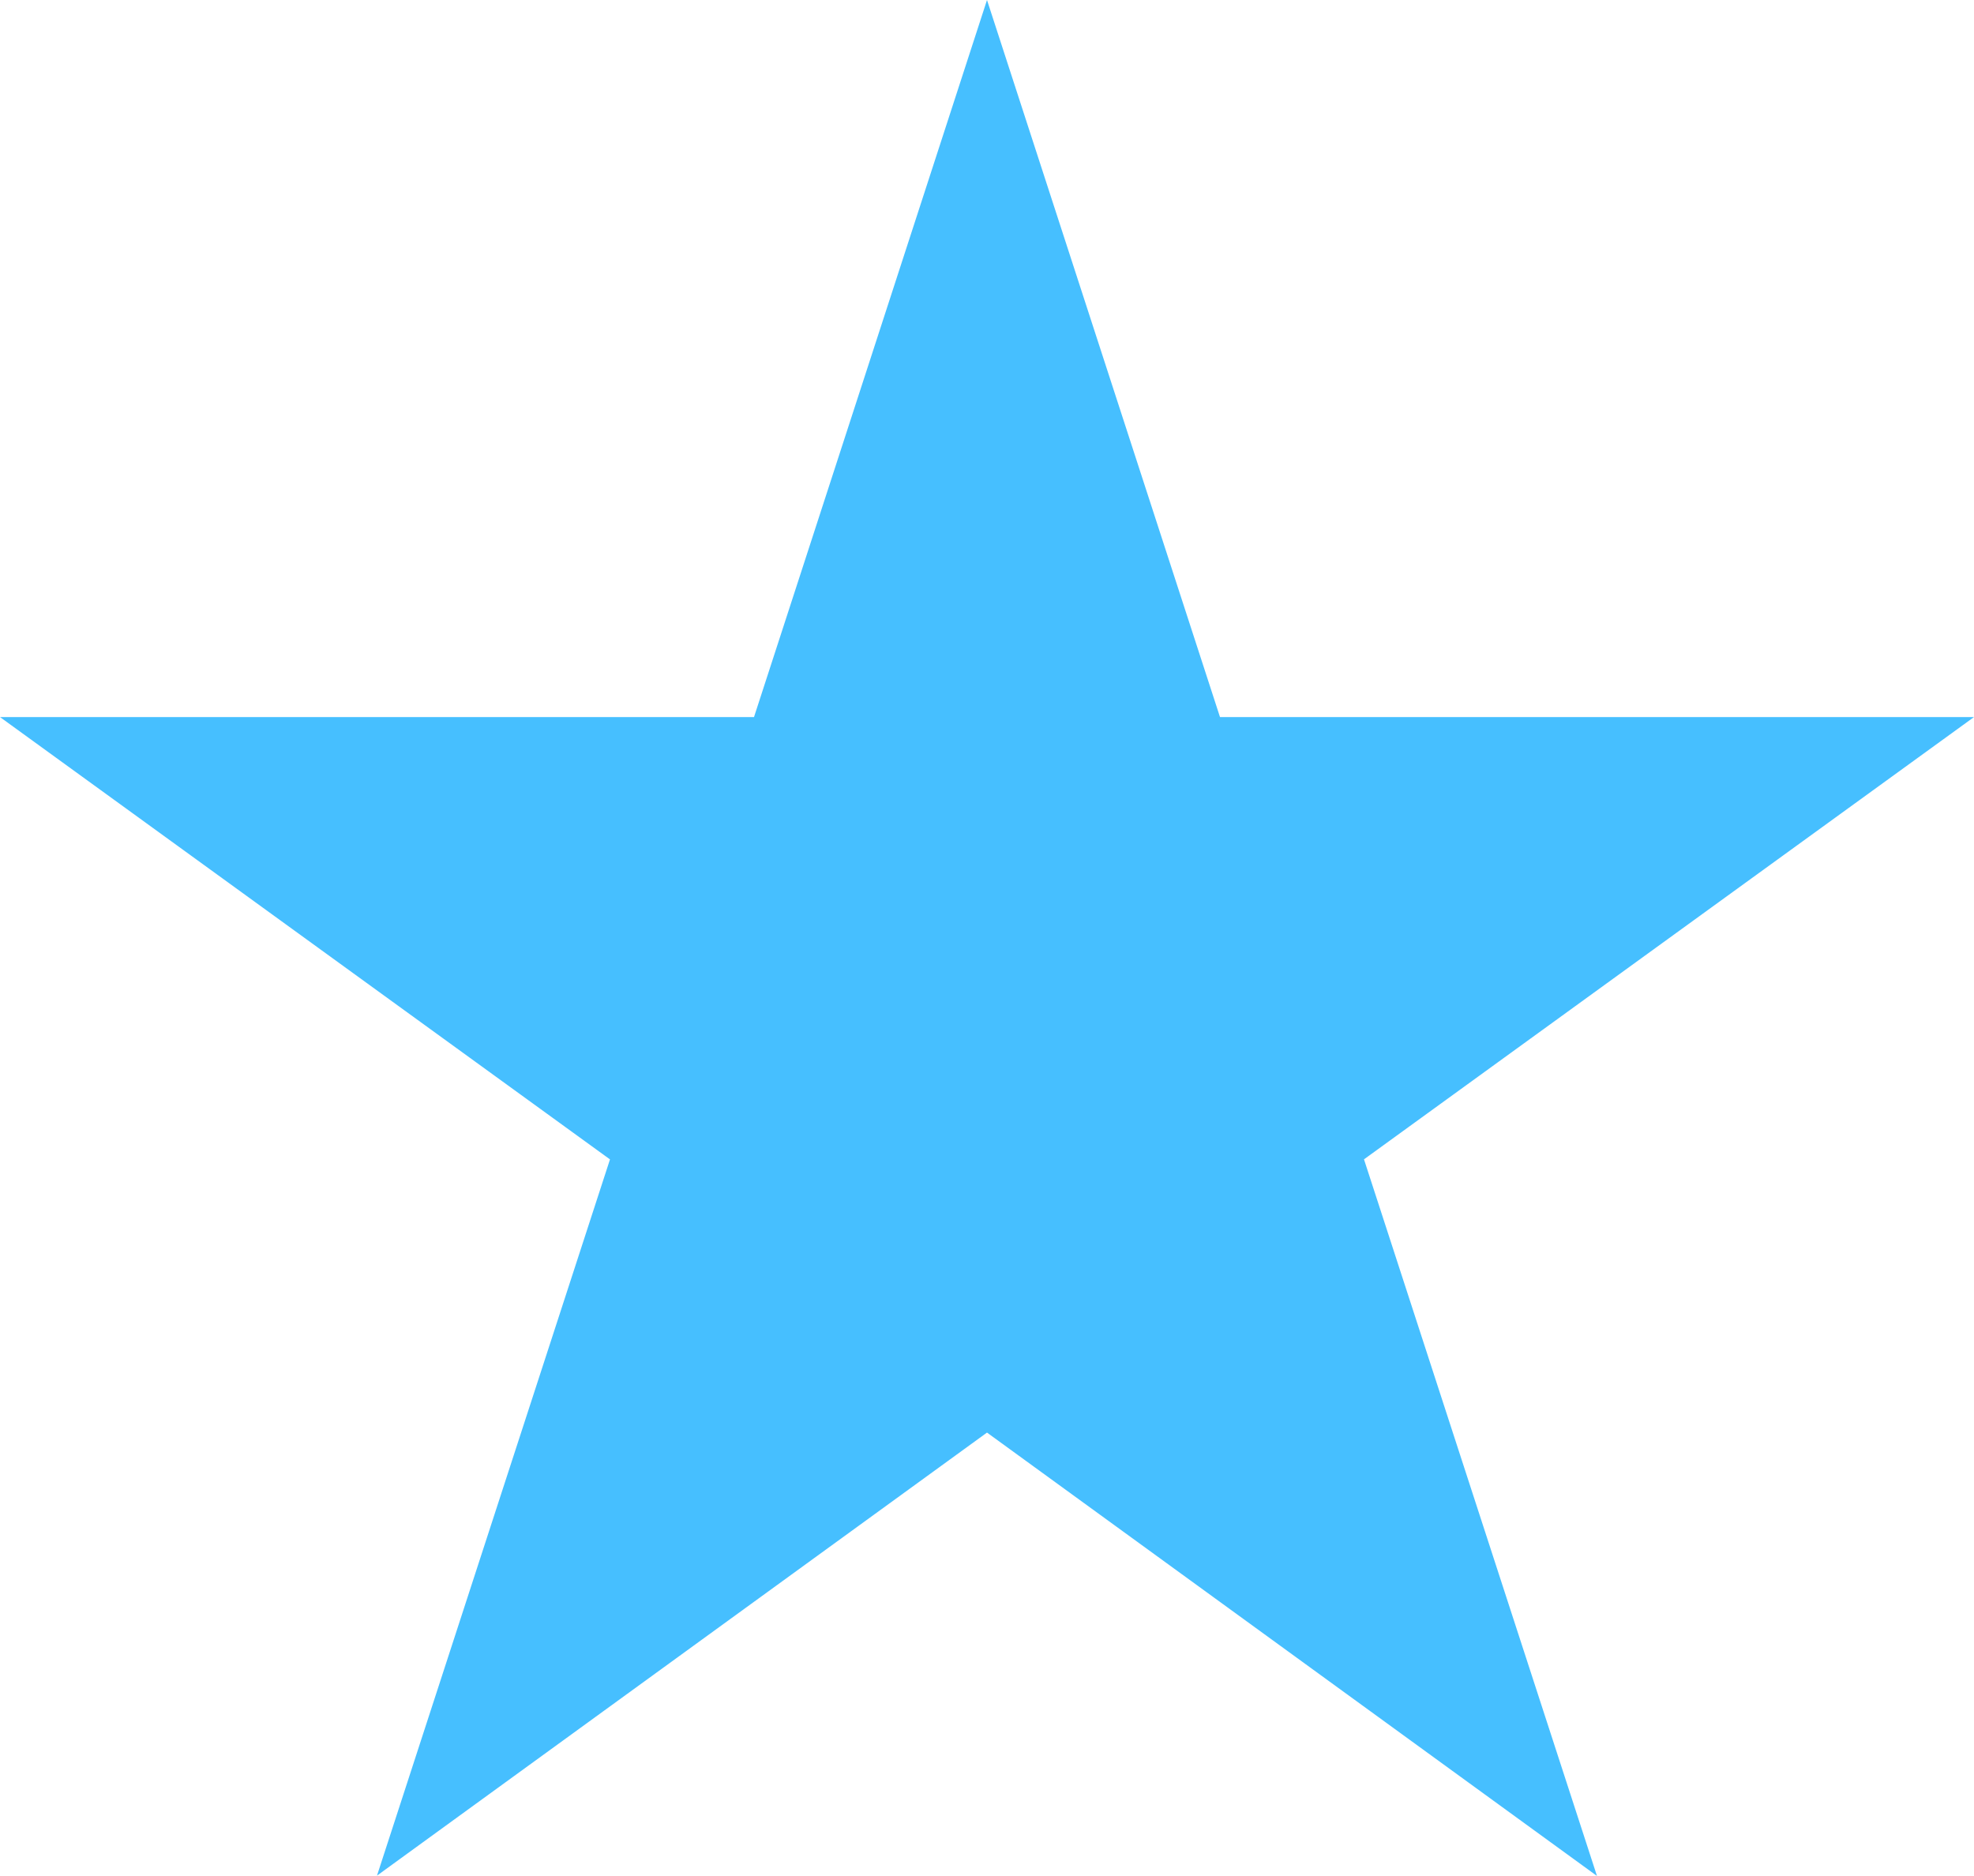
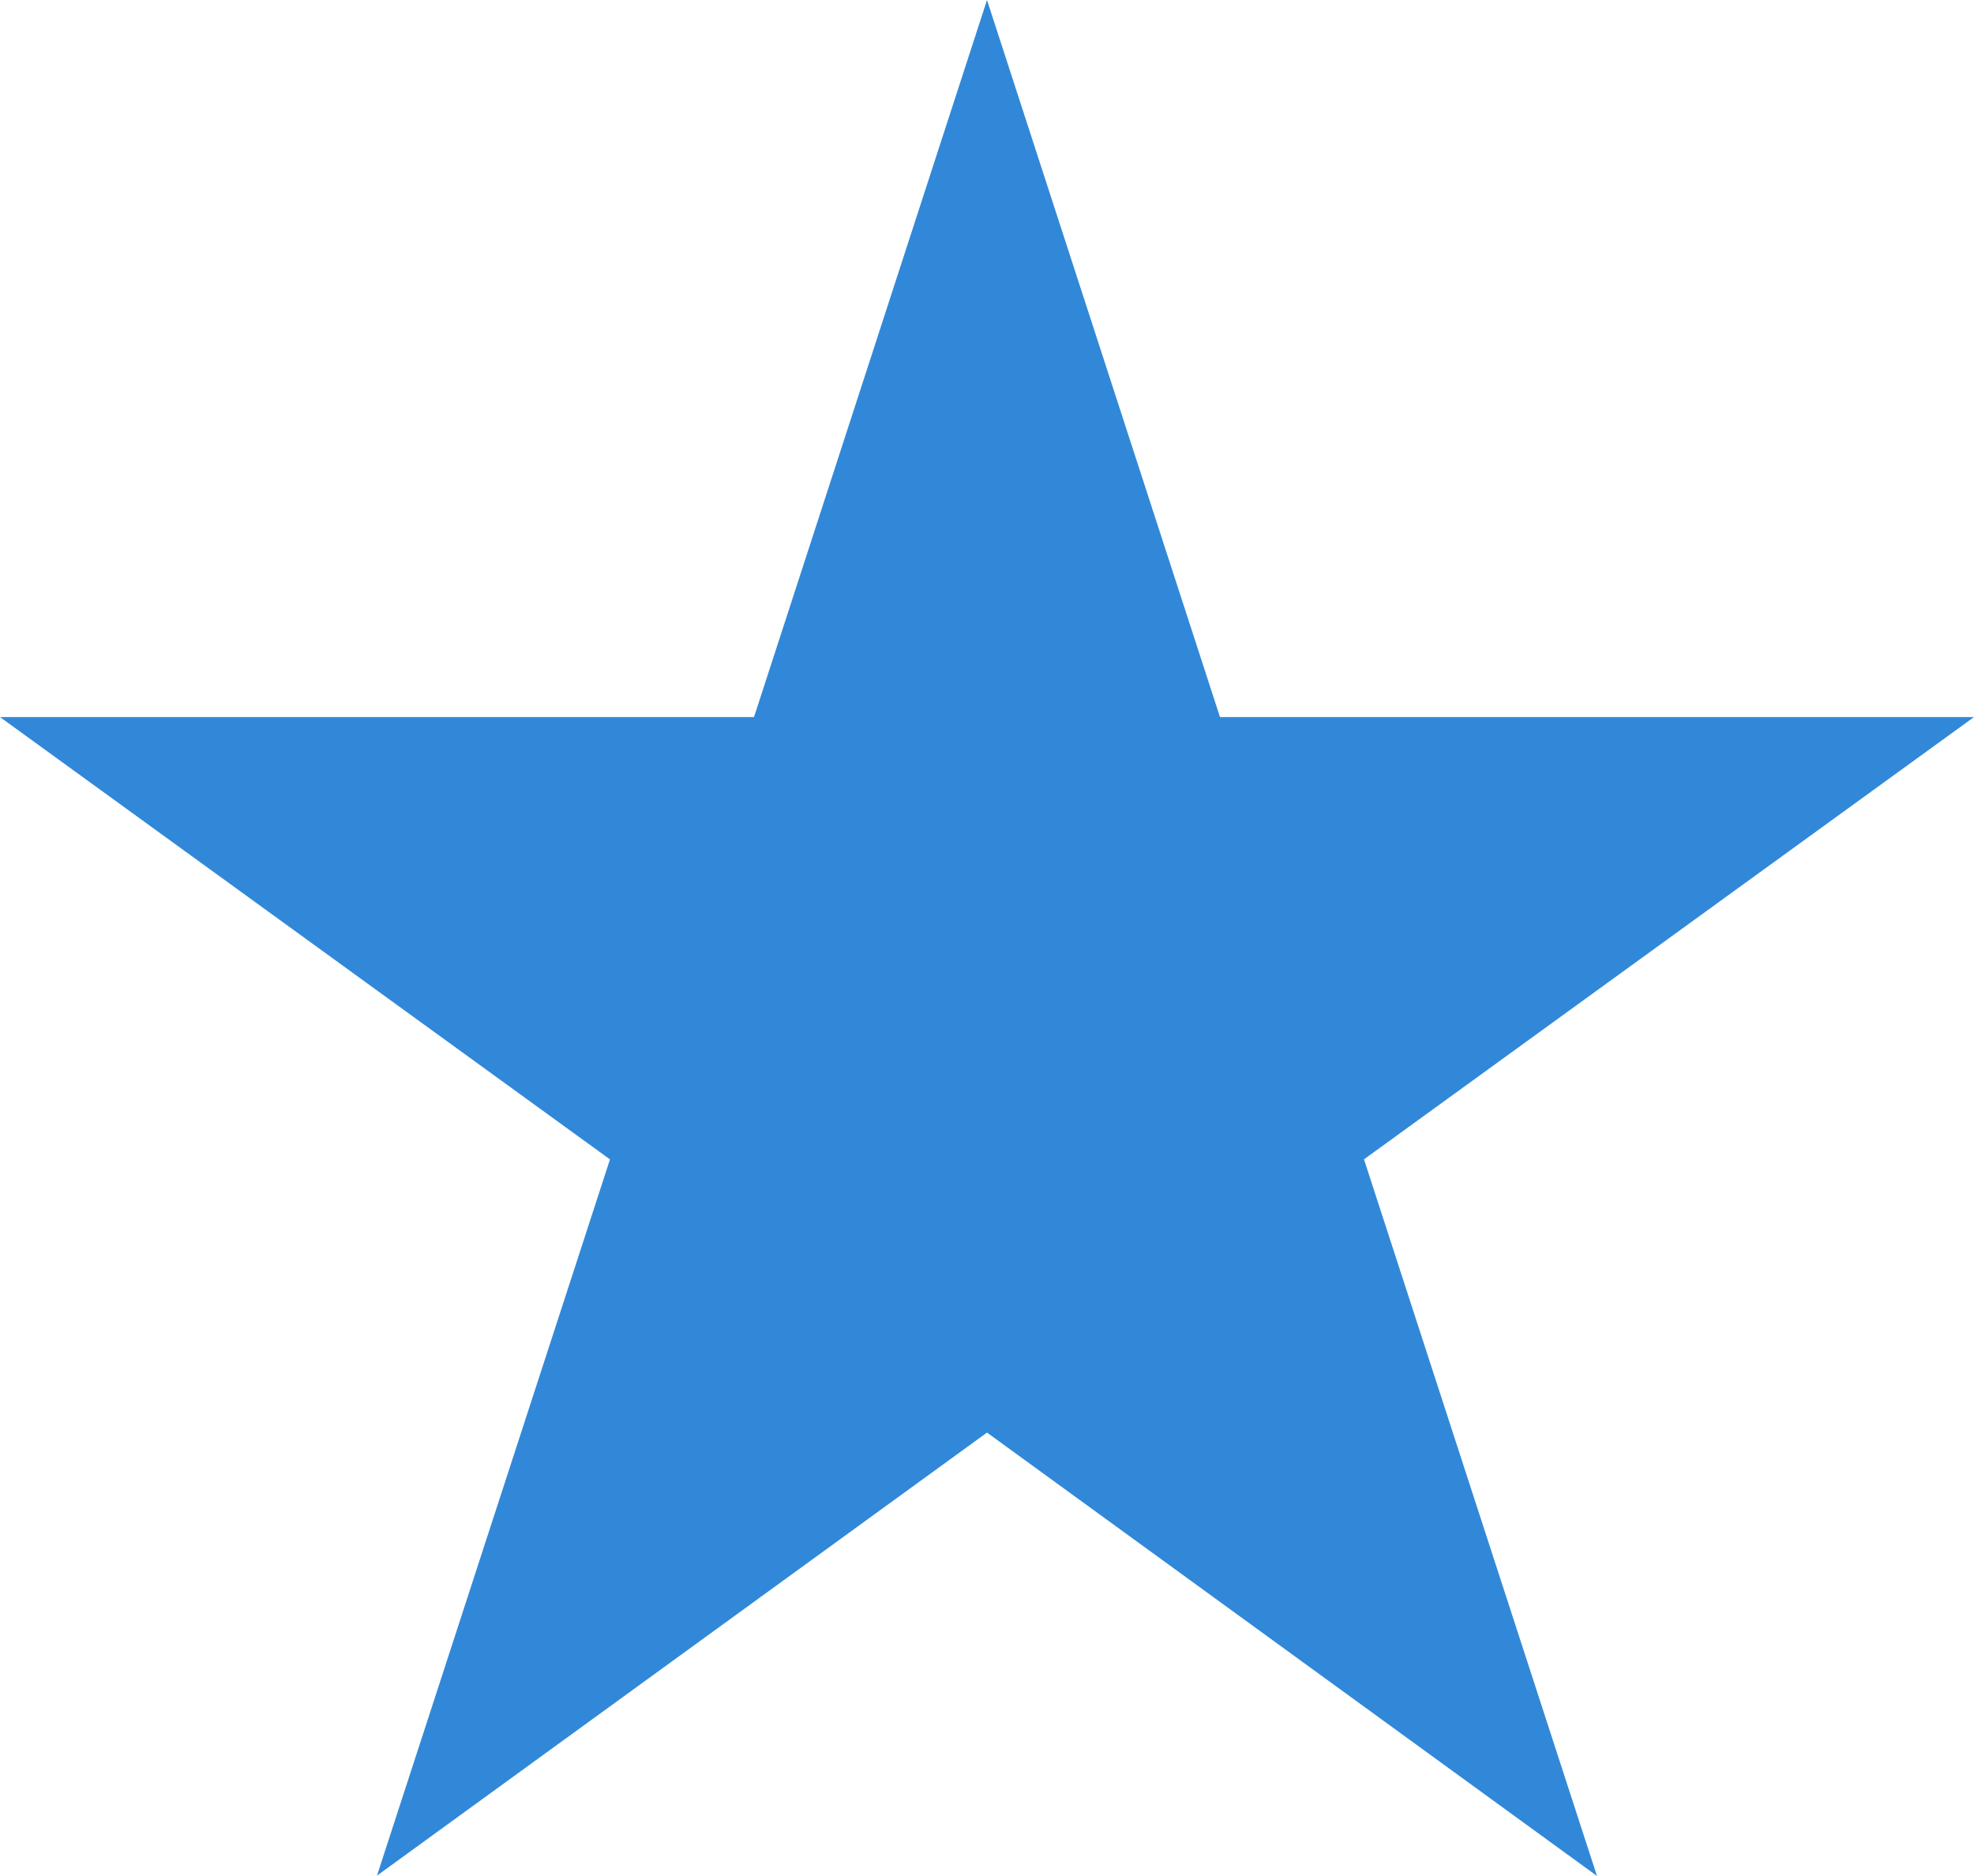
<svg xmlns="http://www.w3.org/2000/svg" id="Layer_1" data-name="Layer 1" viewBox="0 0 658.98 626.28">
  <defs>
    <style>
      .cls-1 {
-         fill: #46bfff;
+         fill: #3188d8;
      }
    </style>
  </defs>
  <polygon class="cls-1" points="329.49 101.17 382.2 263.39 552.77 263.39 414.77 363.33 467.48 525.4 329.49 425.06 191.49 525.28 244.2 363.35 106.21 263.39 276.78 263.39 329.49 101.17" />
  <polygon class="cls-1" points="329.49 0 407.27 239.39 658.98 239.39 455.34 387.04 533.12 626.28 329.49 478.26 125.85 626.17 203.63 387.06 0 239.39 251.71 239.39 329.49 0" />
</svg>
